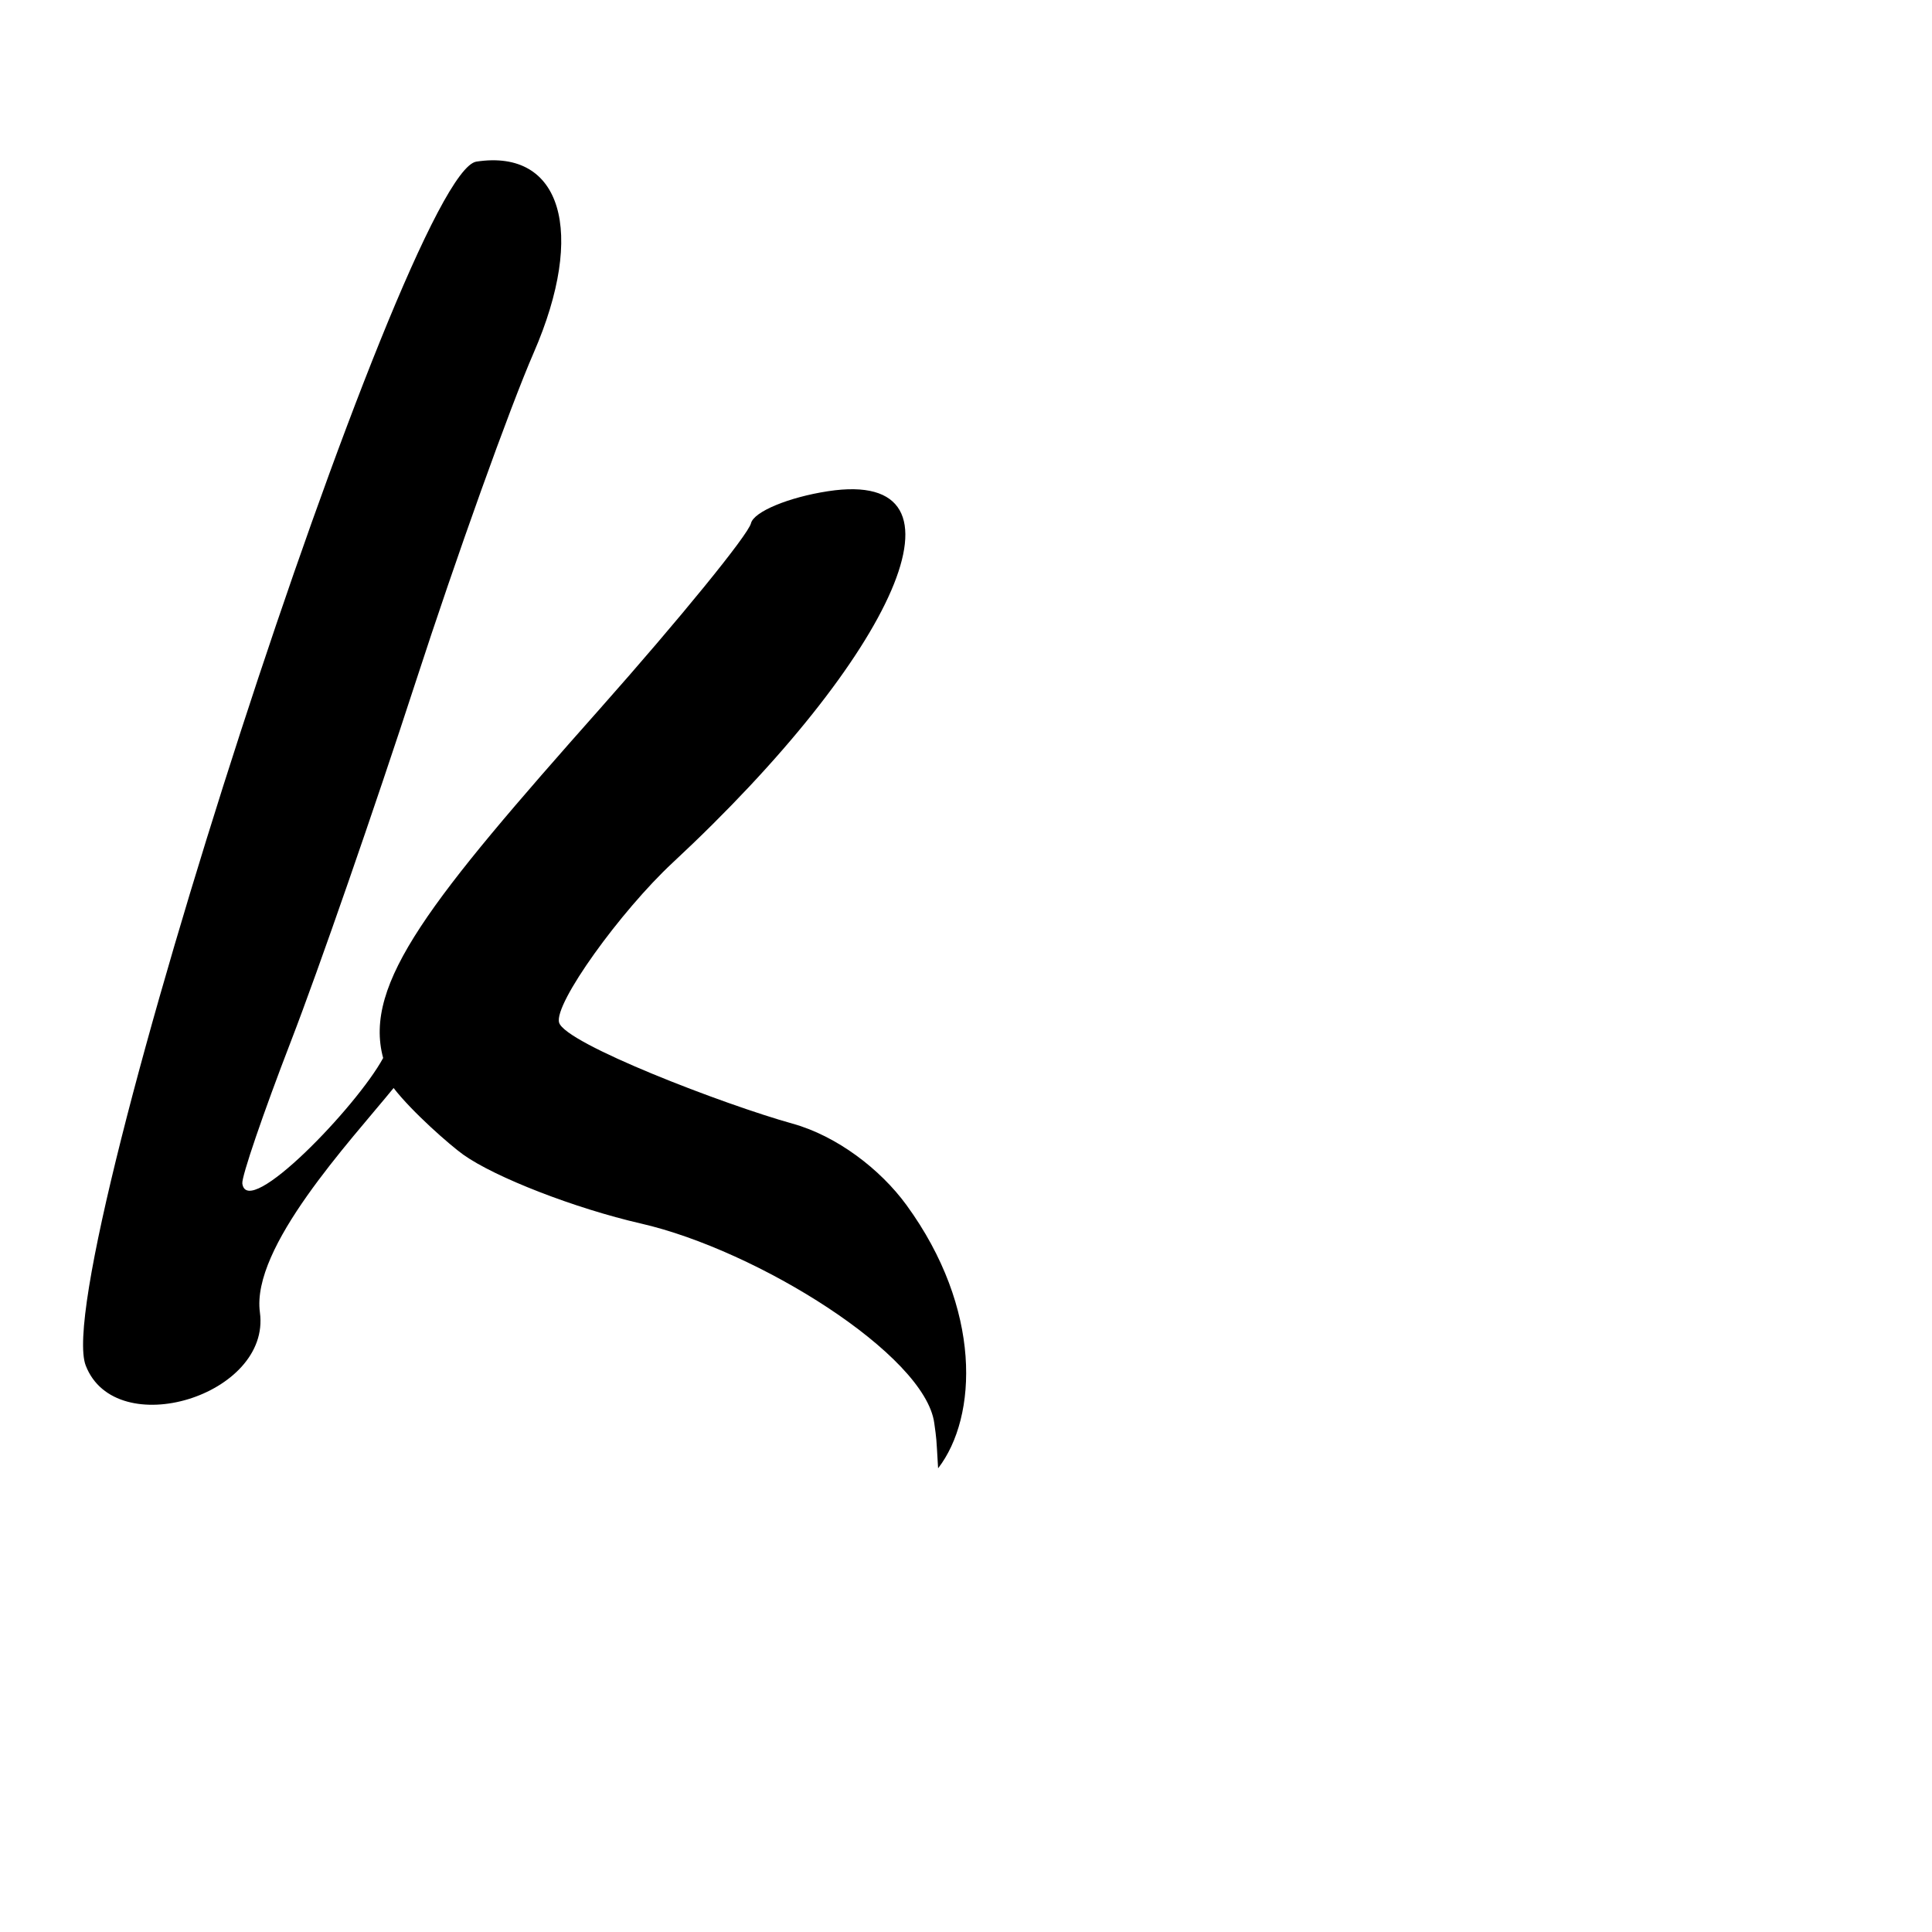
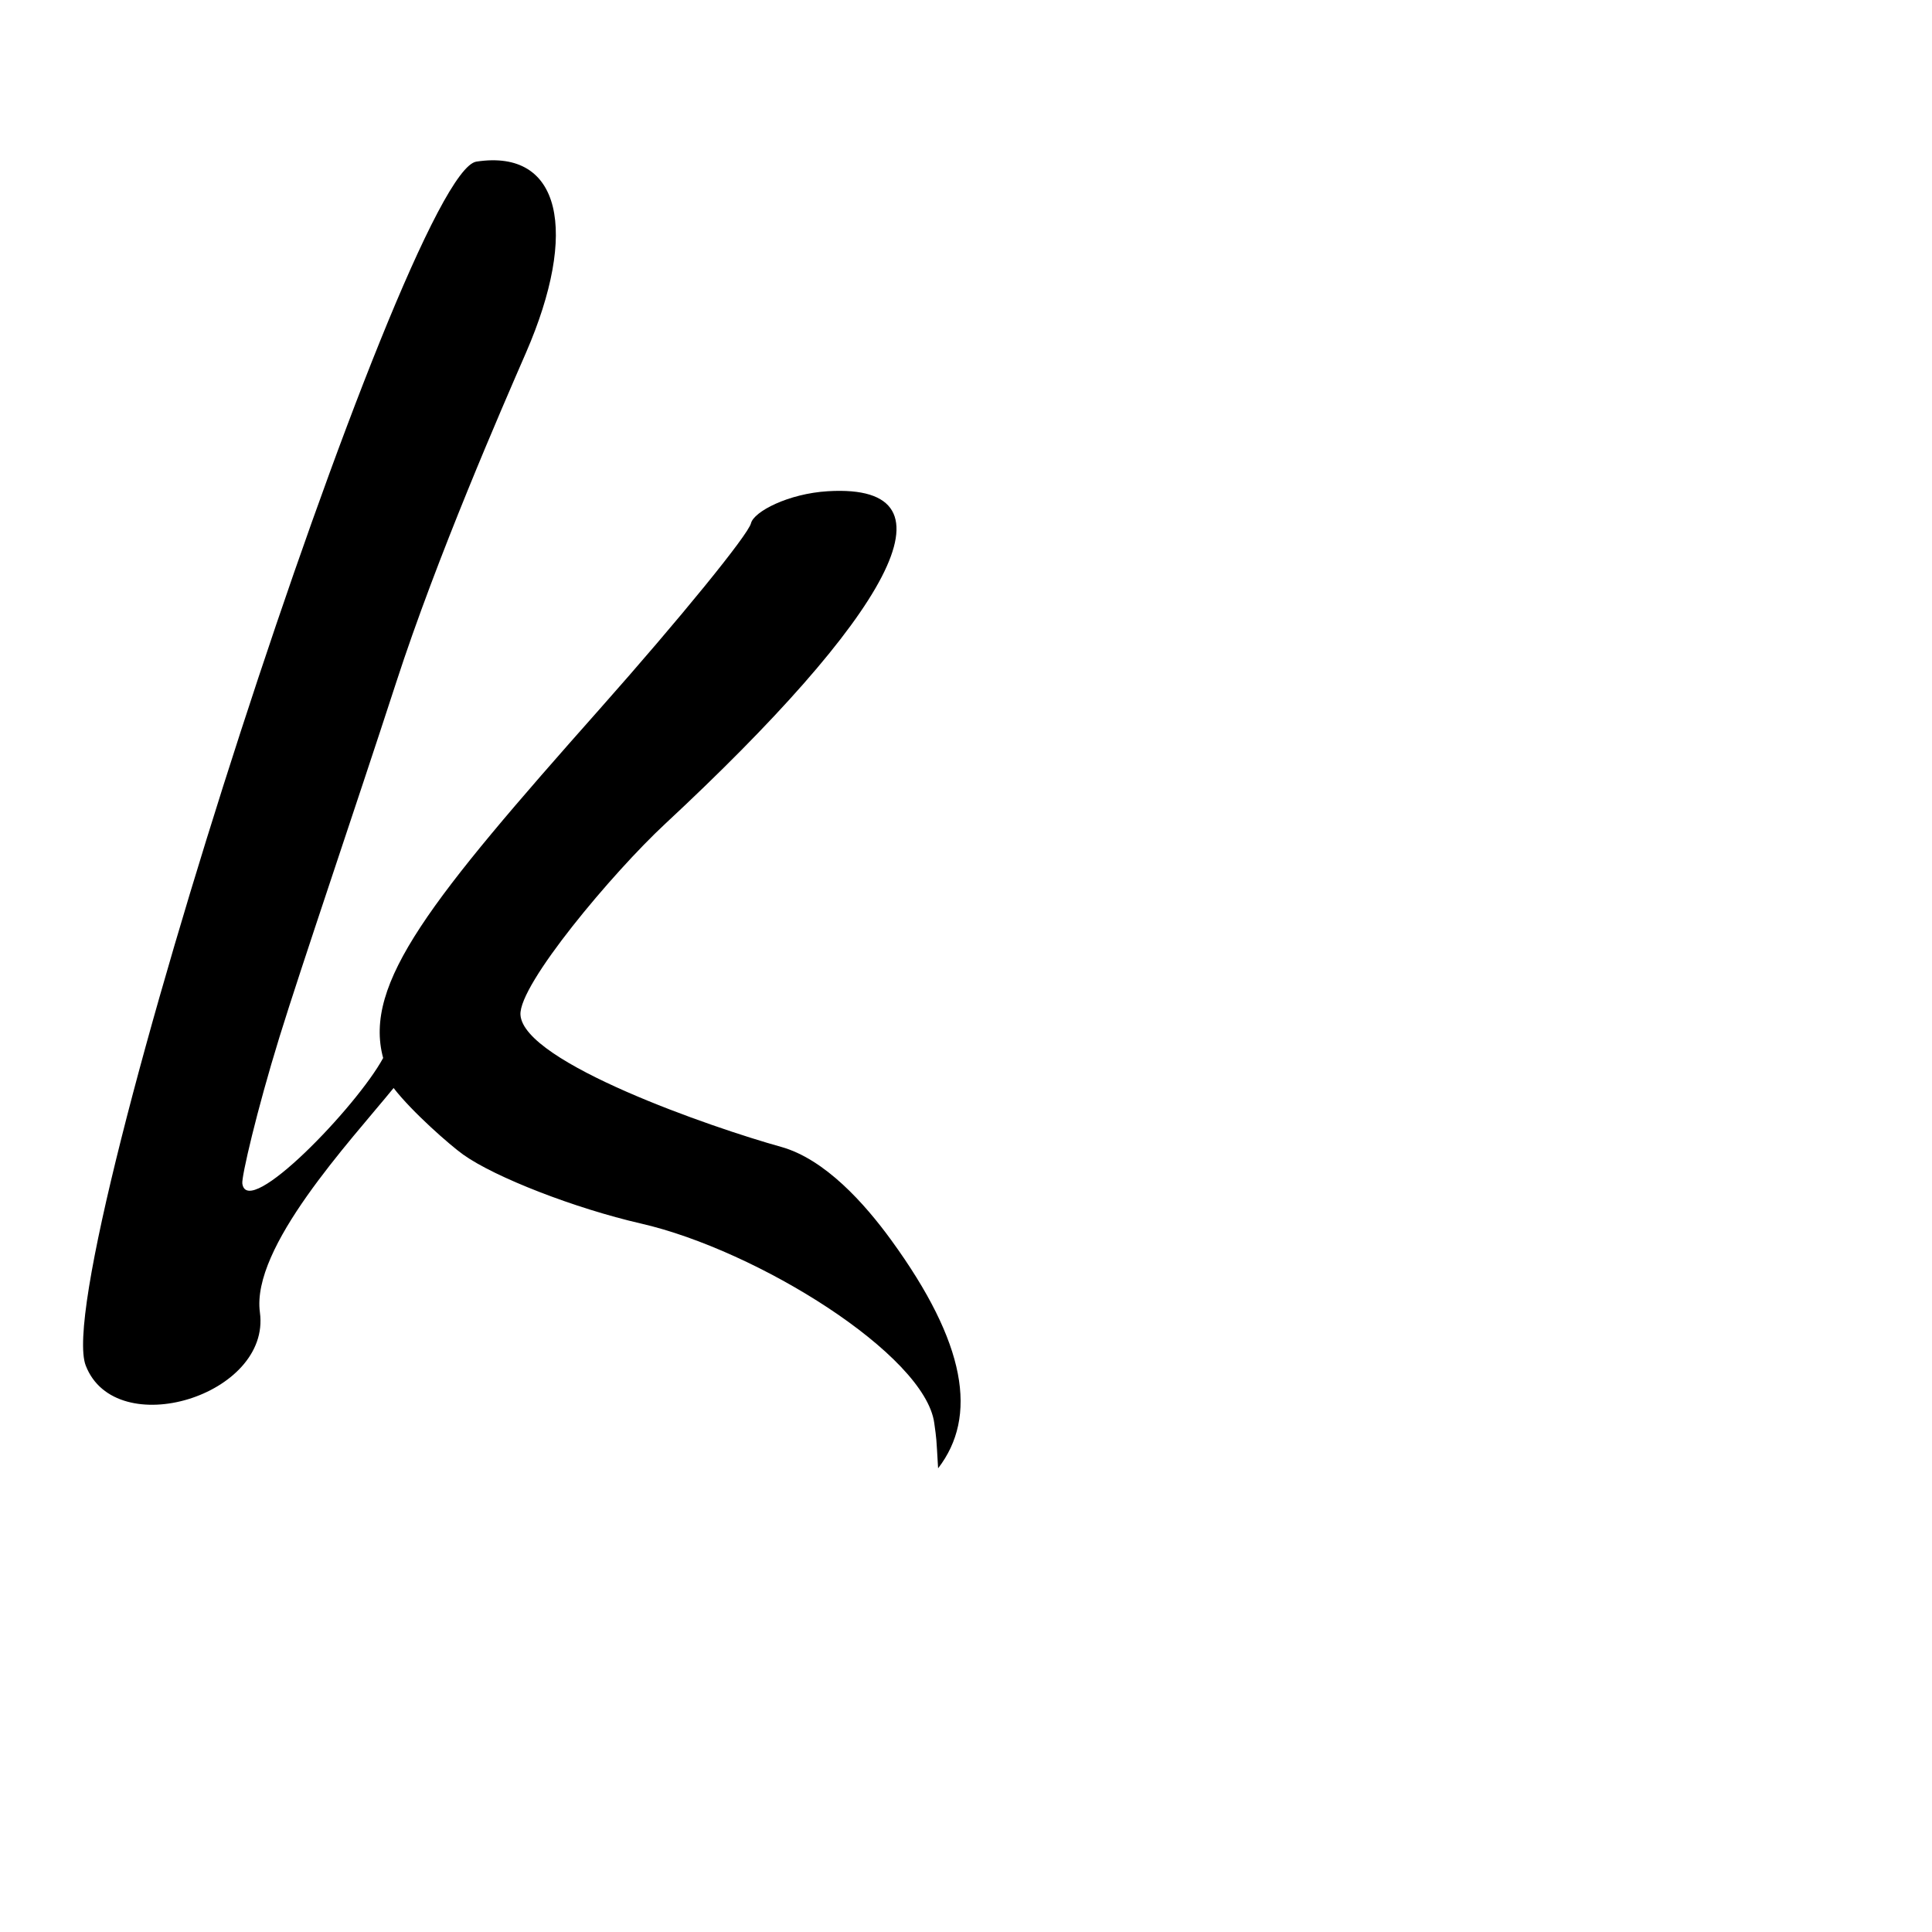
<svg xmlns="http://www.w3.org/2000/svg" width="1000" height="1000" viewBox="0 0 1000 1000" version="1.1" id="svg756">
  <defs id="defs750" />
  <g id="layer1" transform="translate(0,-32.41664)" style="display:inline">
-     <path style="display:inline;fill:#000000;stroke-width:12.718" d="m 483.571,768.958 c -4.82,-35.326 -91.442,-89.388 -151.812,-103.243 -34.062,-7.817 -75.459,-23.868 -91.992,-35.667 -6.717,-4.794 -26.429,-22.025 -36.039,-34.478 -22.708,27.885 -73.798,82.449 -69.203,116.127 5.869,43.025 -74.665,67.603 -90.154,27.514 C 25.337,689.951 209.723,121.718 246.572,116.072 c 44.042,-6.749 56.934,36.198 29.685,98.888 -12.483,28.718 -40.005,105.481 -61.16,170.585 -21.156,65.104 -50.178,148.712 -64.494,185.796 -14.316,37.084 -25.646,70.235 -25.177,73.669 2.601,19.063 59.241,-39.776 72.893,-64.978 -10.462,-38.61 24.725,-82.148 112.004,-180.535 41.642,-46.942 76.916,-90.249 78.387,-96.239 1.471,-5.989 19.406,-13.454 39.856,-16.588 79.312,-12.154 34.766,85.165 -80.388,192.274 -26.863,24.986 -61.618,73.034 -58.784,82.773 3.16,10.858 85.543,42.493 120.813,52.291 22.849,6.347 45.384,23.468 59.021,42.193 39.04,53.607 36.947,109.48 16.332,136.216 -0.999,-17.039 -0.752,-14.39 -1.99,-23.459 z" id="path931" />
+     <path style="display:inline;fill:#000000;stroke-width:12.718" d="m 483.571,768.958 c -4.82,-35.326 -91.442,-89.388 -151.812,-103.243 -34.062,-7.817 -75.459,-23.868 -91.992,-35.667 -6.717,-4.794 -26.429,-22.025 -36.039,-34.478 -22.708,27.885 -73.798,82.449 -69.203,116.127 5.869,43.025 -74.665,67.603 -90.154,27.514 C 25.337,689.951 209.723,121.718 246.572,116.072 c 44.042,-6.749 52.934,36.198 25.685,98.888 -12.483,28.718 -46.005,105.481 -67.16,170.585 C 183.941,450.648 156,532.417 144.602,569.34 c -11.725,37.983 -19.646,72.235 -19.177,75.669 2.601,19.063 59.241,-39.776 72.893,-64.978 -10.462,-38.61 24.725,-82.148 112.004,-180.535 41.642,-46.942 76.916,-90.249 78.387,-96.239 1.471,-5.989 19.204,-15.358 39.856,-16.588 71.434,-4.252 30.766,65.165 -84.388,172.274 -26.863,24.986 -75.801,83.135 -74.784,98.773 1.606,24.7 99.543,58.493 134.813,68.291 22.849,6.347 43.384,29.468 57.021,48.193 39.04,53.607 44.947,91.48 24.332,118.216 -0.999,-17.039 -0.752,-14.39 -1.99,-23.459 z" id="path931" />
  </g>
</svg>
